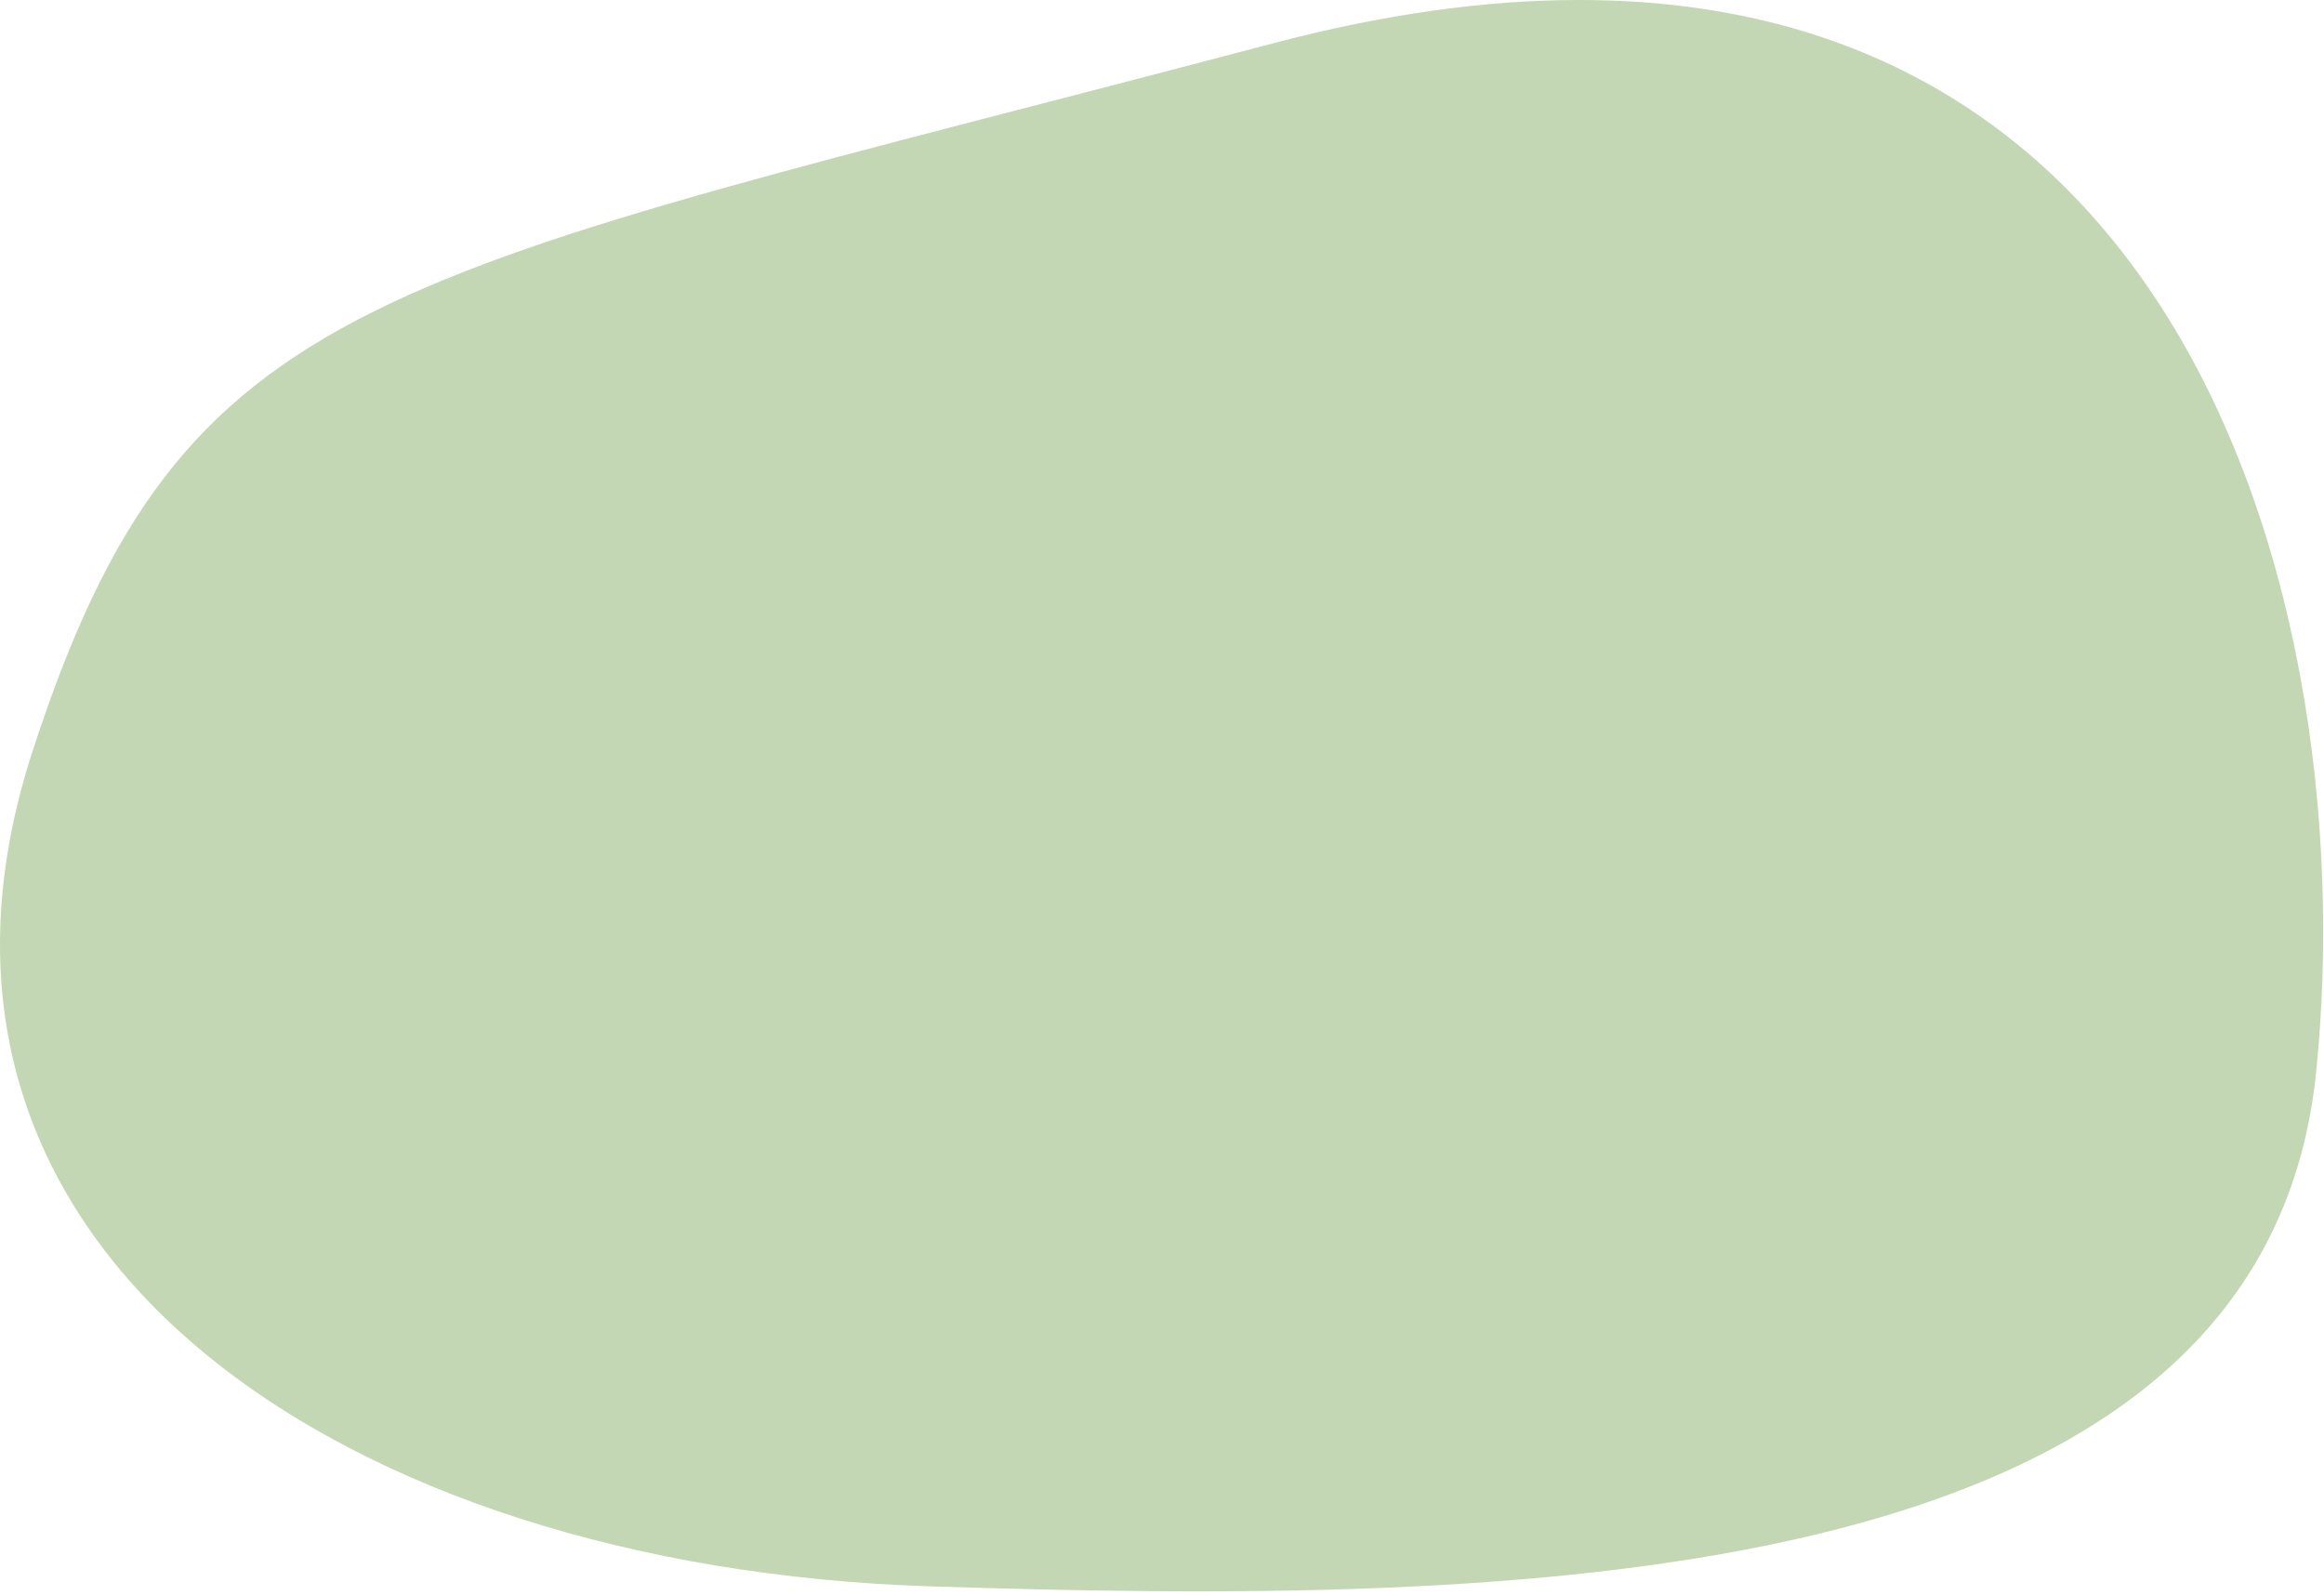
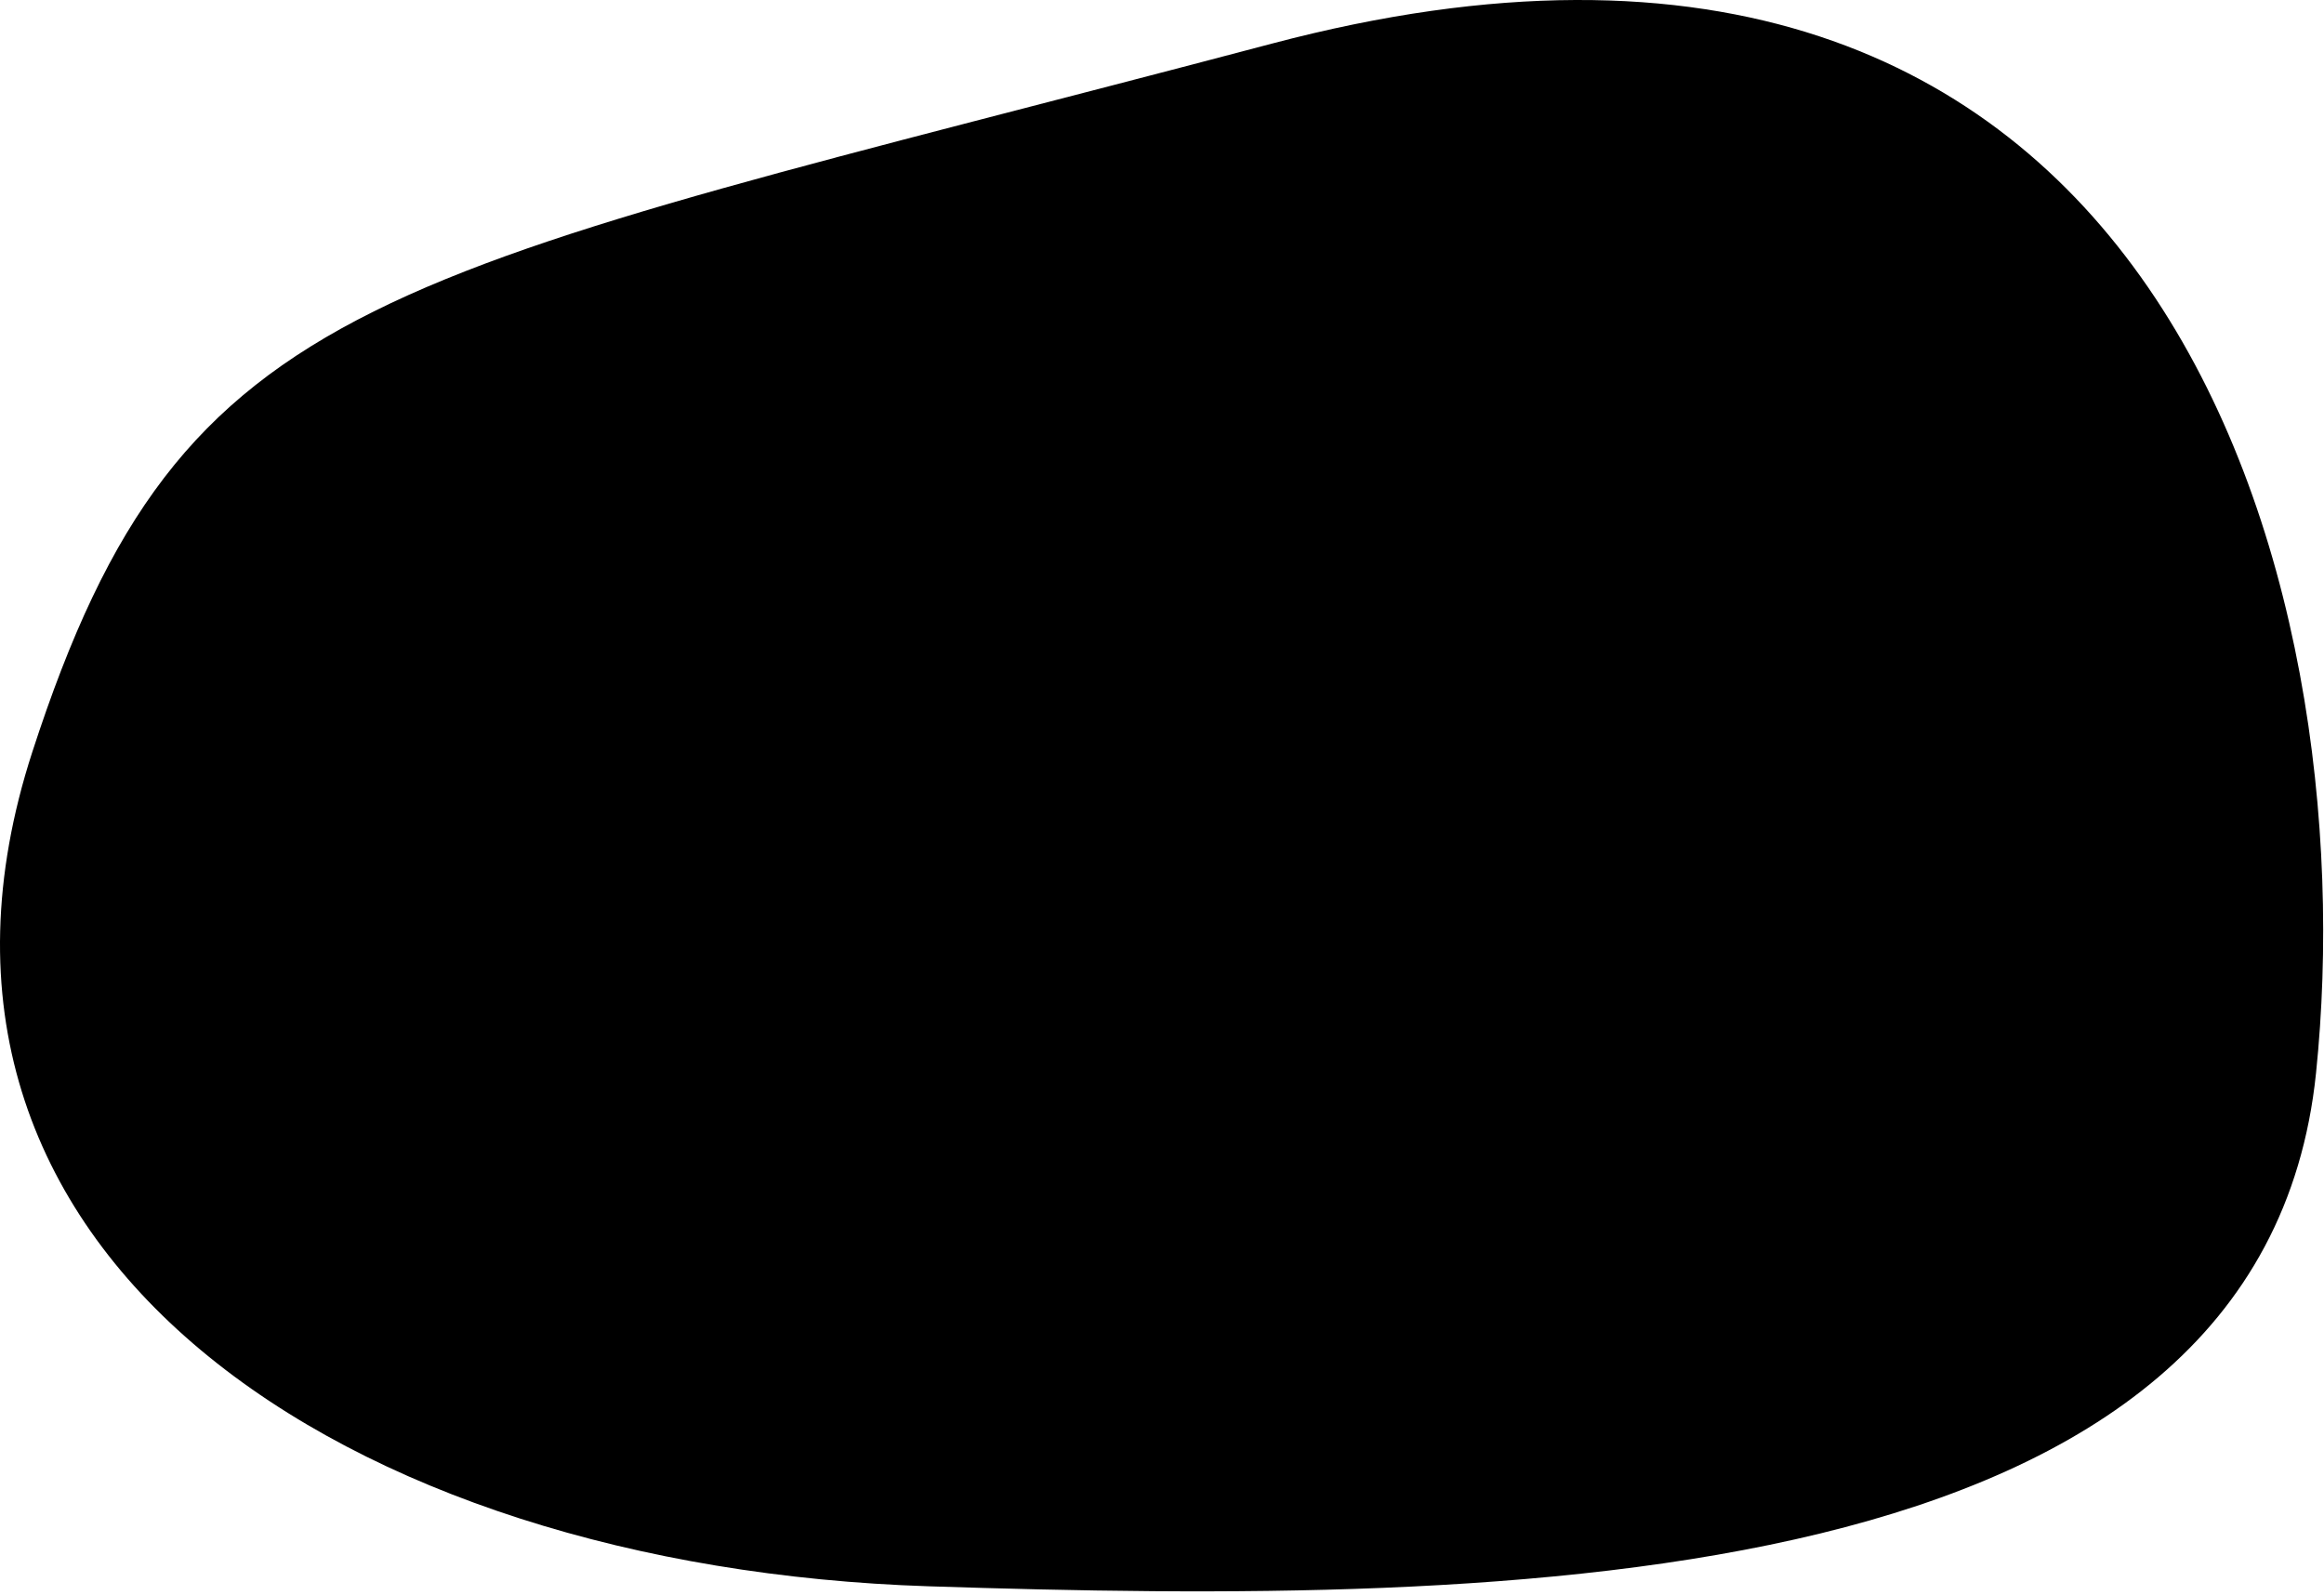
<svg xmlns="http://www.w3.org/2000/svg" width="100%" height="100%" viewBox="0 0 376 258" version="1.1" xml:space="preserve" style="fill-rule:evenodd;clip-rule:evenodd;stroke-linejoin:round;stroke-miterlimit:2;">
  <g transform="matrix(1,0,0,1,-20.7179,-58.8565)">
-     <path d="M170.945,315.533C76.738,312.471 -0.408,261.744 25.945,180.533C50.445,105.033 81.935,104.141 226.528,65.906C371.121,27.672 403.562,153.756 395.427,232.501C386.661,317.355 265.151,318.596 170.945,315.533Z" style="fill:rgb(195,215,180);fill-rule:nonzero;" />
+     <path d="M170.945,315.533C76.738,312.471 -0.408,261.744 25.945,180.533C50.445,105.033 81.935,104.141 226.528,65.906C371.121,27.672 403.562,153.756 395.427,232.501C386.661,317.355 265.151,318.596 170.945,315.533Z" style="" />
  </g>
</svg>
